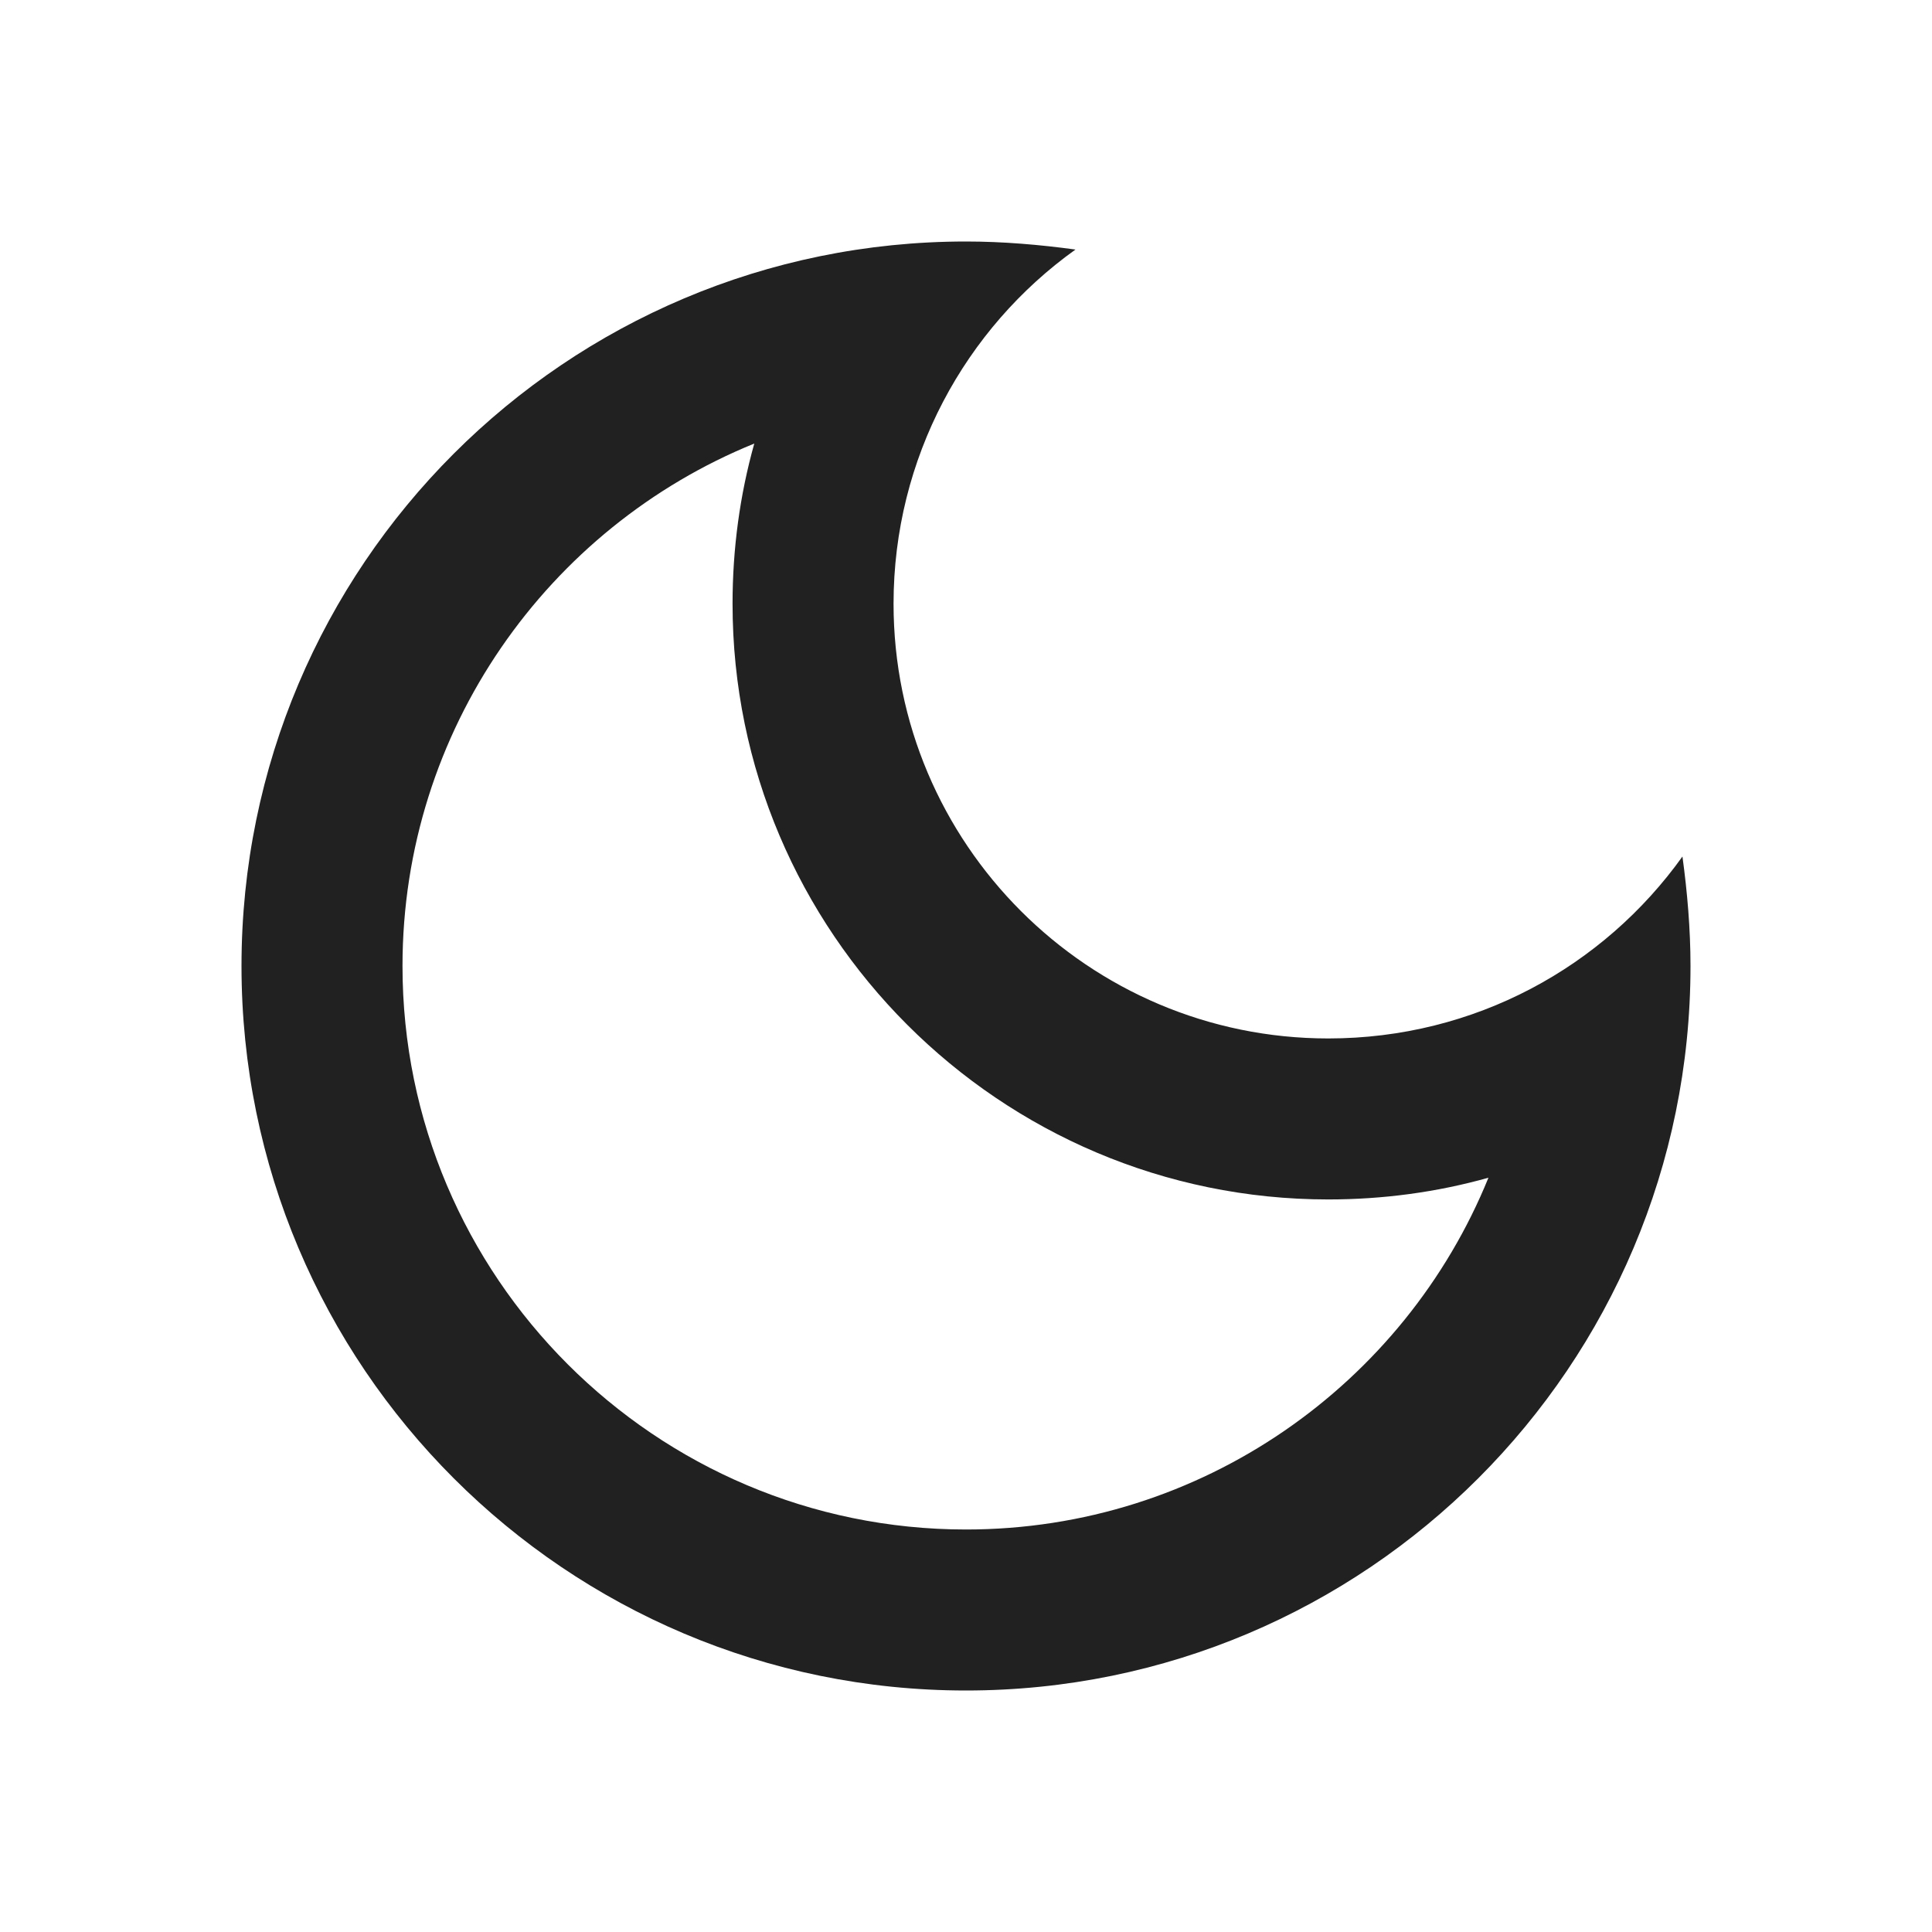
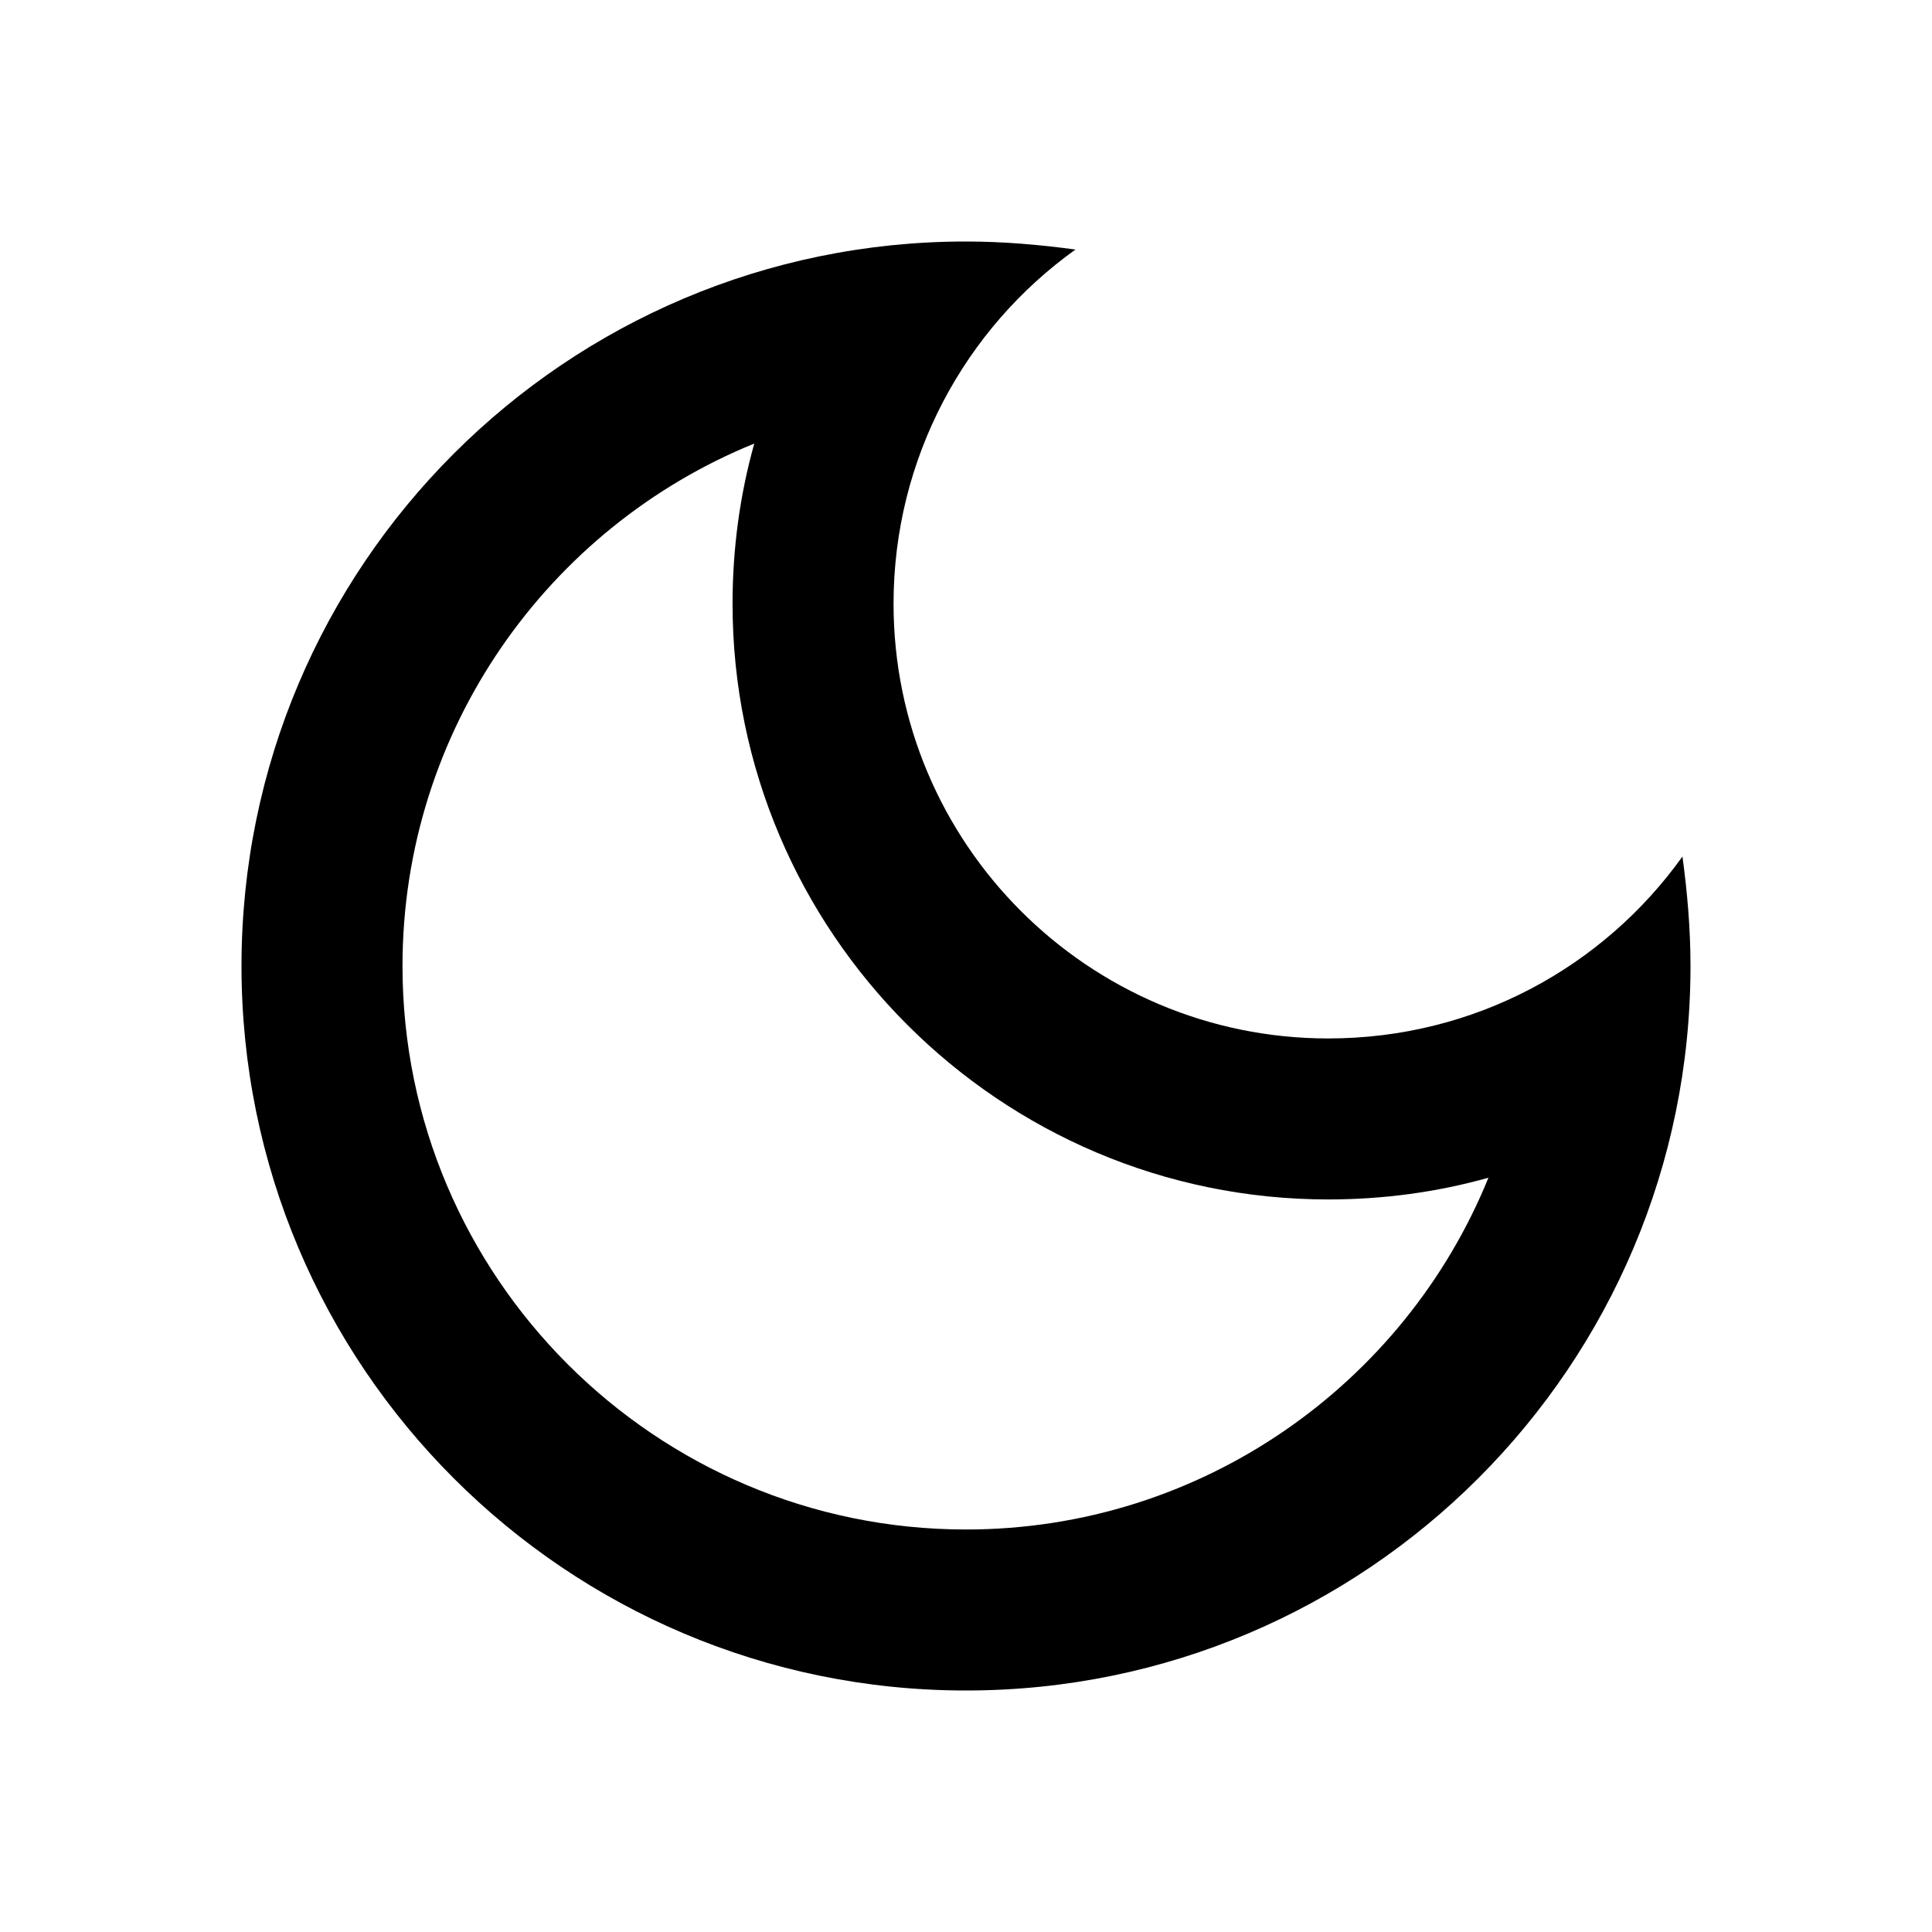
<svg xmlns="http://www.w3.org/2000/svg" width="24" height="24" viewBox="0 0 24 24" fill="none">
-   <path d="M9.37 5.51C9.19 6.15 9.1 6.82 9.1 7.5C9.1 11.58 12.42 14.9 16.5 14.9C17.18 14.9 17.85 14.81 18.49 14.63C17.45 17.19 14.93 19 12 19C8.14 19 5 15.86 5 12C5 9.07 6.81 6.55 9.37 5.51ZM12 3C7.03 3 3 7.03 3 12C3 16.97 7.03 21 12 21C16.97 21 21 16.97 21 12C21 11.54 20.96 11.08 20.9 10.64C19.92 12.01 18.32 12.9 16.5 12.9C13.52 12.9 11.1 10.48 11.1 7.5C11.1 5.69 11.99 4.08 13.36 3.1C12.92 3.04 12.46 3 12 3Z" fill="black" fill-opacity="0.87" />
+   <path d="M9.37 5.51C9.19 6.15 9.1 6.82 9.1 7.5C9.1 11.58 12.42 14.9 16.5 14.9C17.18 14.9 17.85 14.81 18.49 14.63C17.45 17.19 14.93 19 12 19C8.14 19 5 15.86 5 12C5 9.07 6.81 6.55 9.37 5.51ZM12 3C7.03 3 3 7.03 3 12C3 16.97 7.03 21 12 21C16.97 21 21 16.97 21 12C21 11.54 20.96 11.08 20.9 10.64C19.92 12.01 18.32 12.9 16.5 12.9C13.52 12.9 11.1 10.48 11.1 7.5C11.1 5.69 11.99 4.08 13.36 3.1C12.92 3.04 12.46 3 12 3Z" fill="currentColor" />
</svg>
